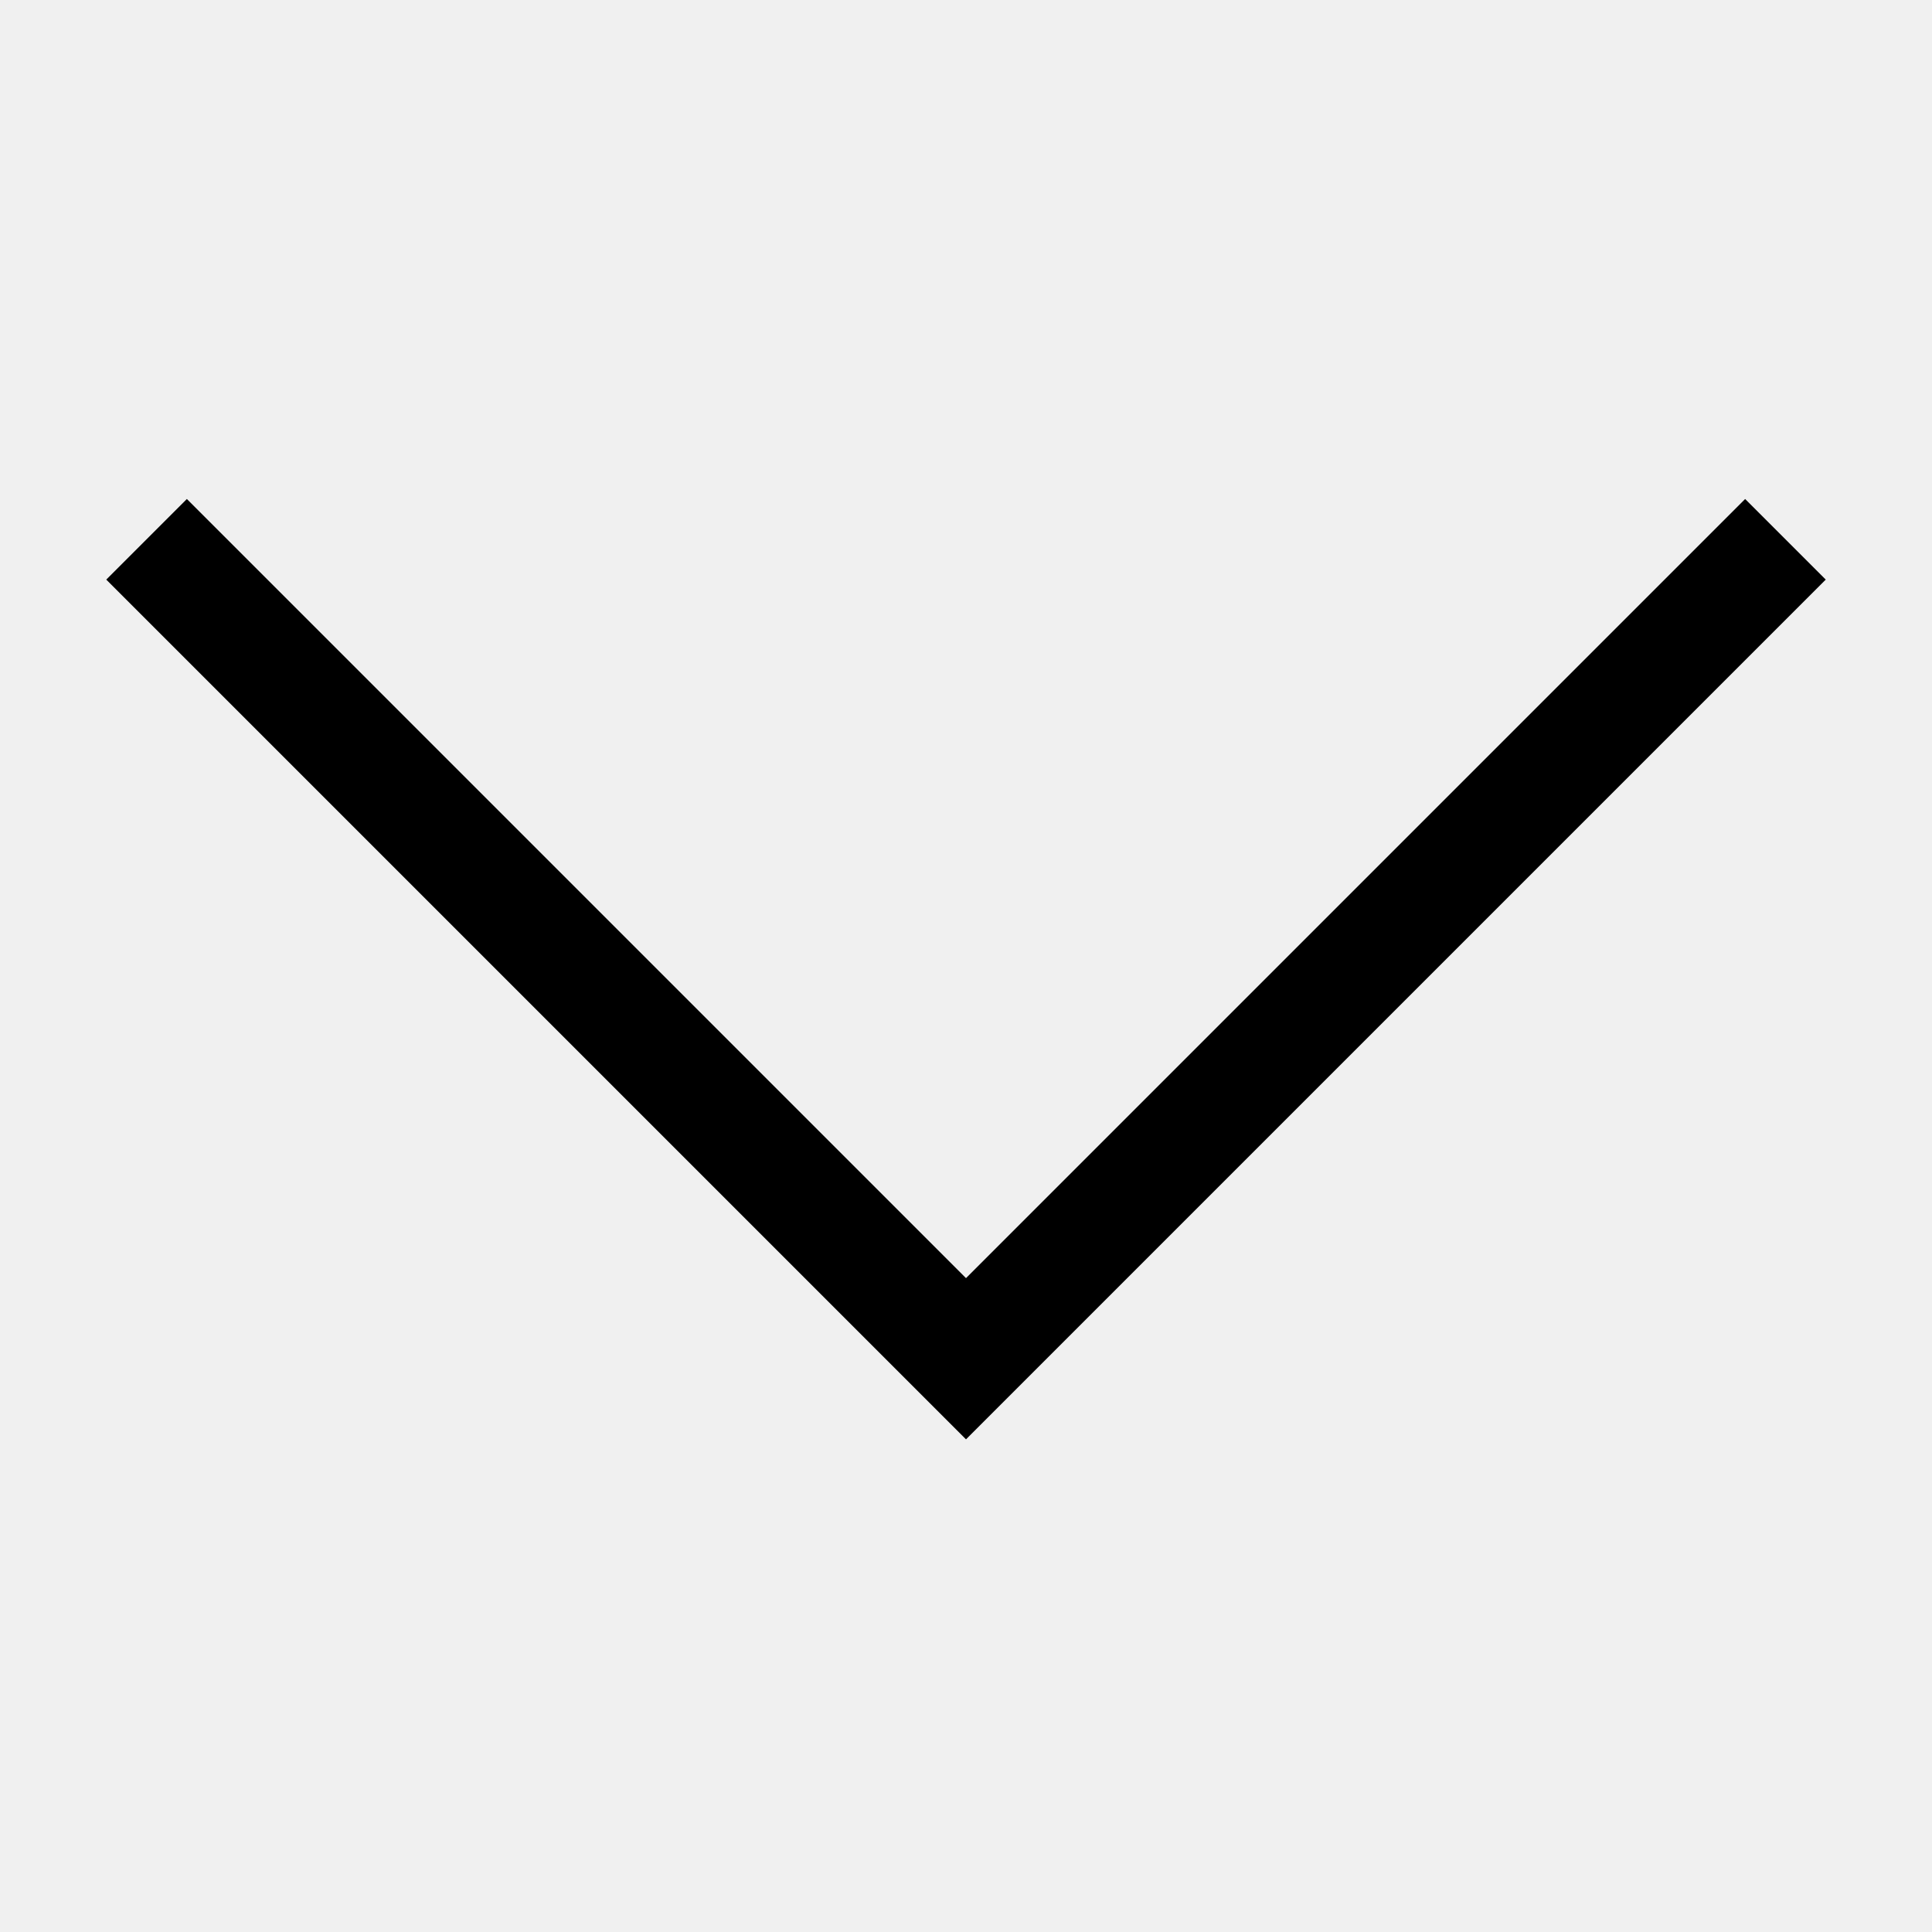
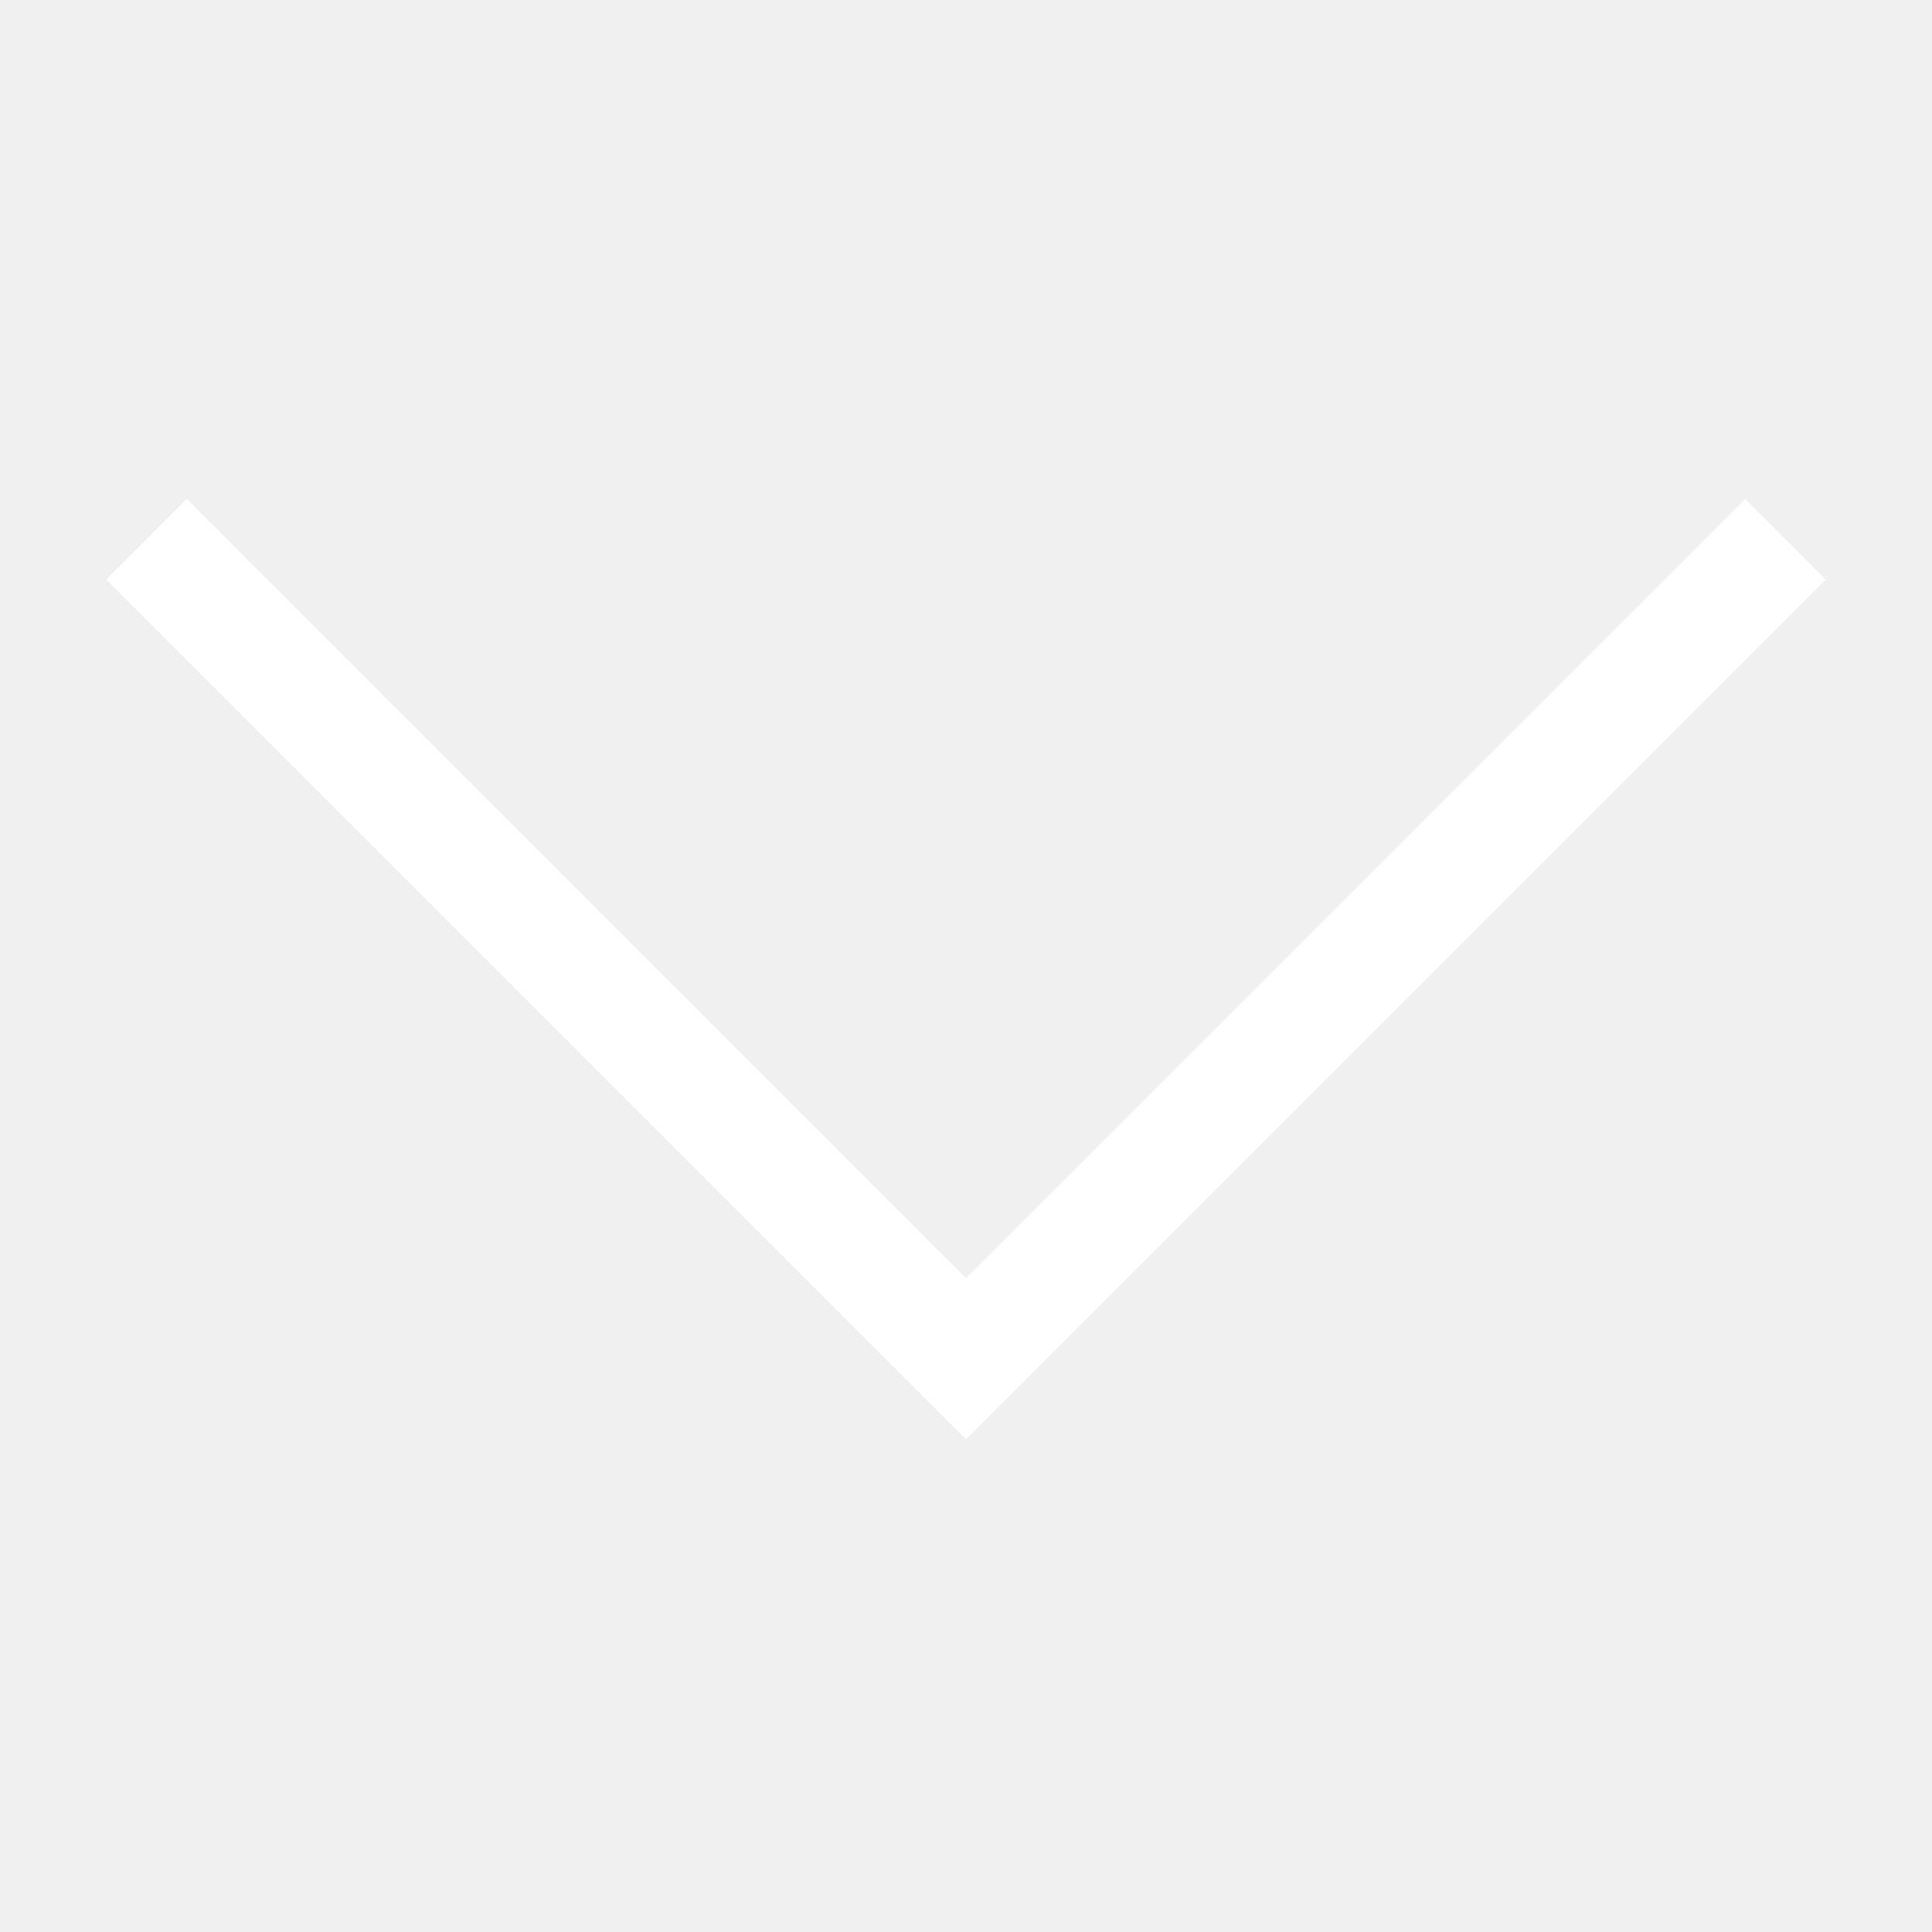
<svg xmlns="http://www.w3.org/2000/svg" enable-background="new 0 0 50 50" height="50px" id="Layer_1" version="1.1" viewBox="0 0 50 50" width="50px" xml:space="preserve">
  <rect fill="none" height="50" width="50" />
-   <polygon points="47.25,15 45.164,12.914 25,33.078 4.836,12.914 2.75,15 25,37.25 " />
+   <polygon fill="#fff" points="47.25,15 45.164,12.914 25,33.078 4.836,12.914 2.75,15 25,37.25 " />
</svg>
